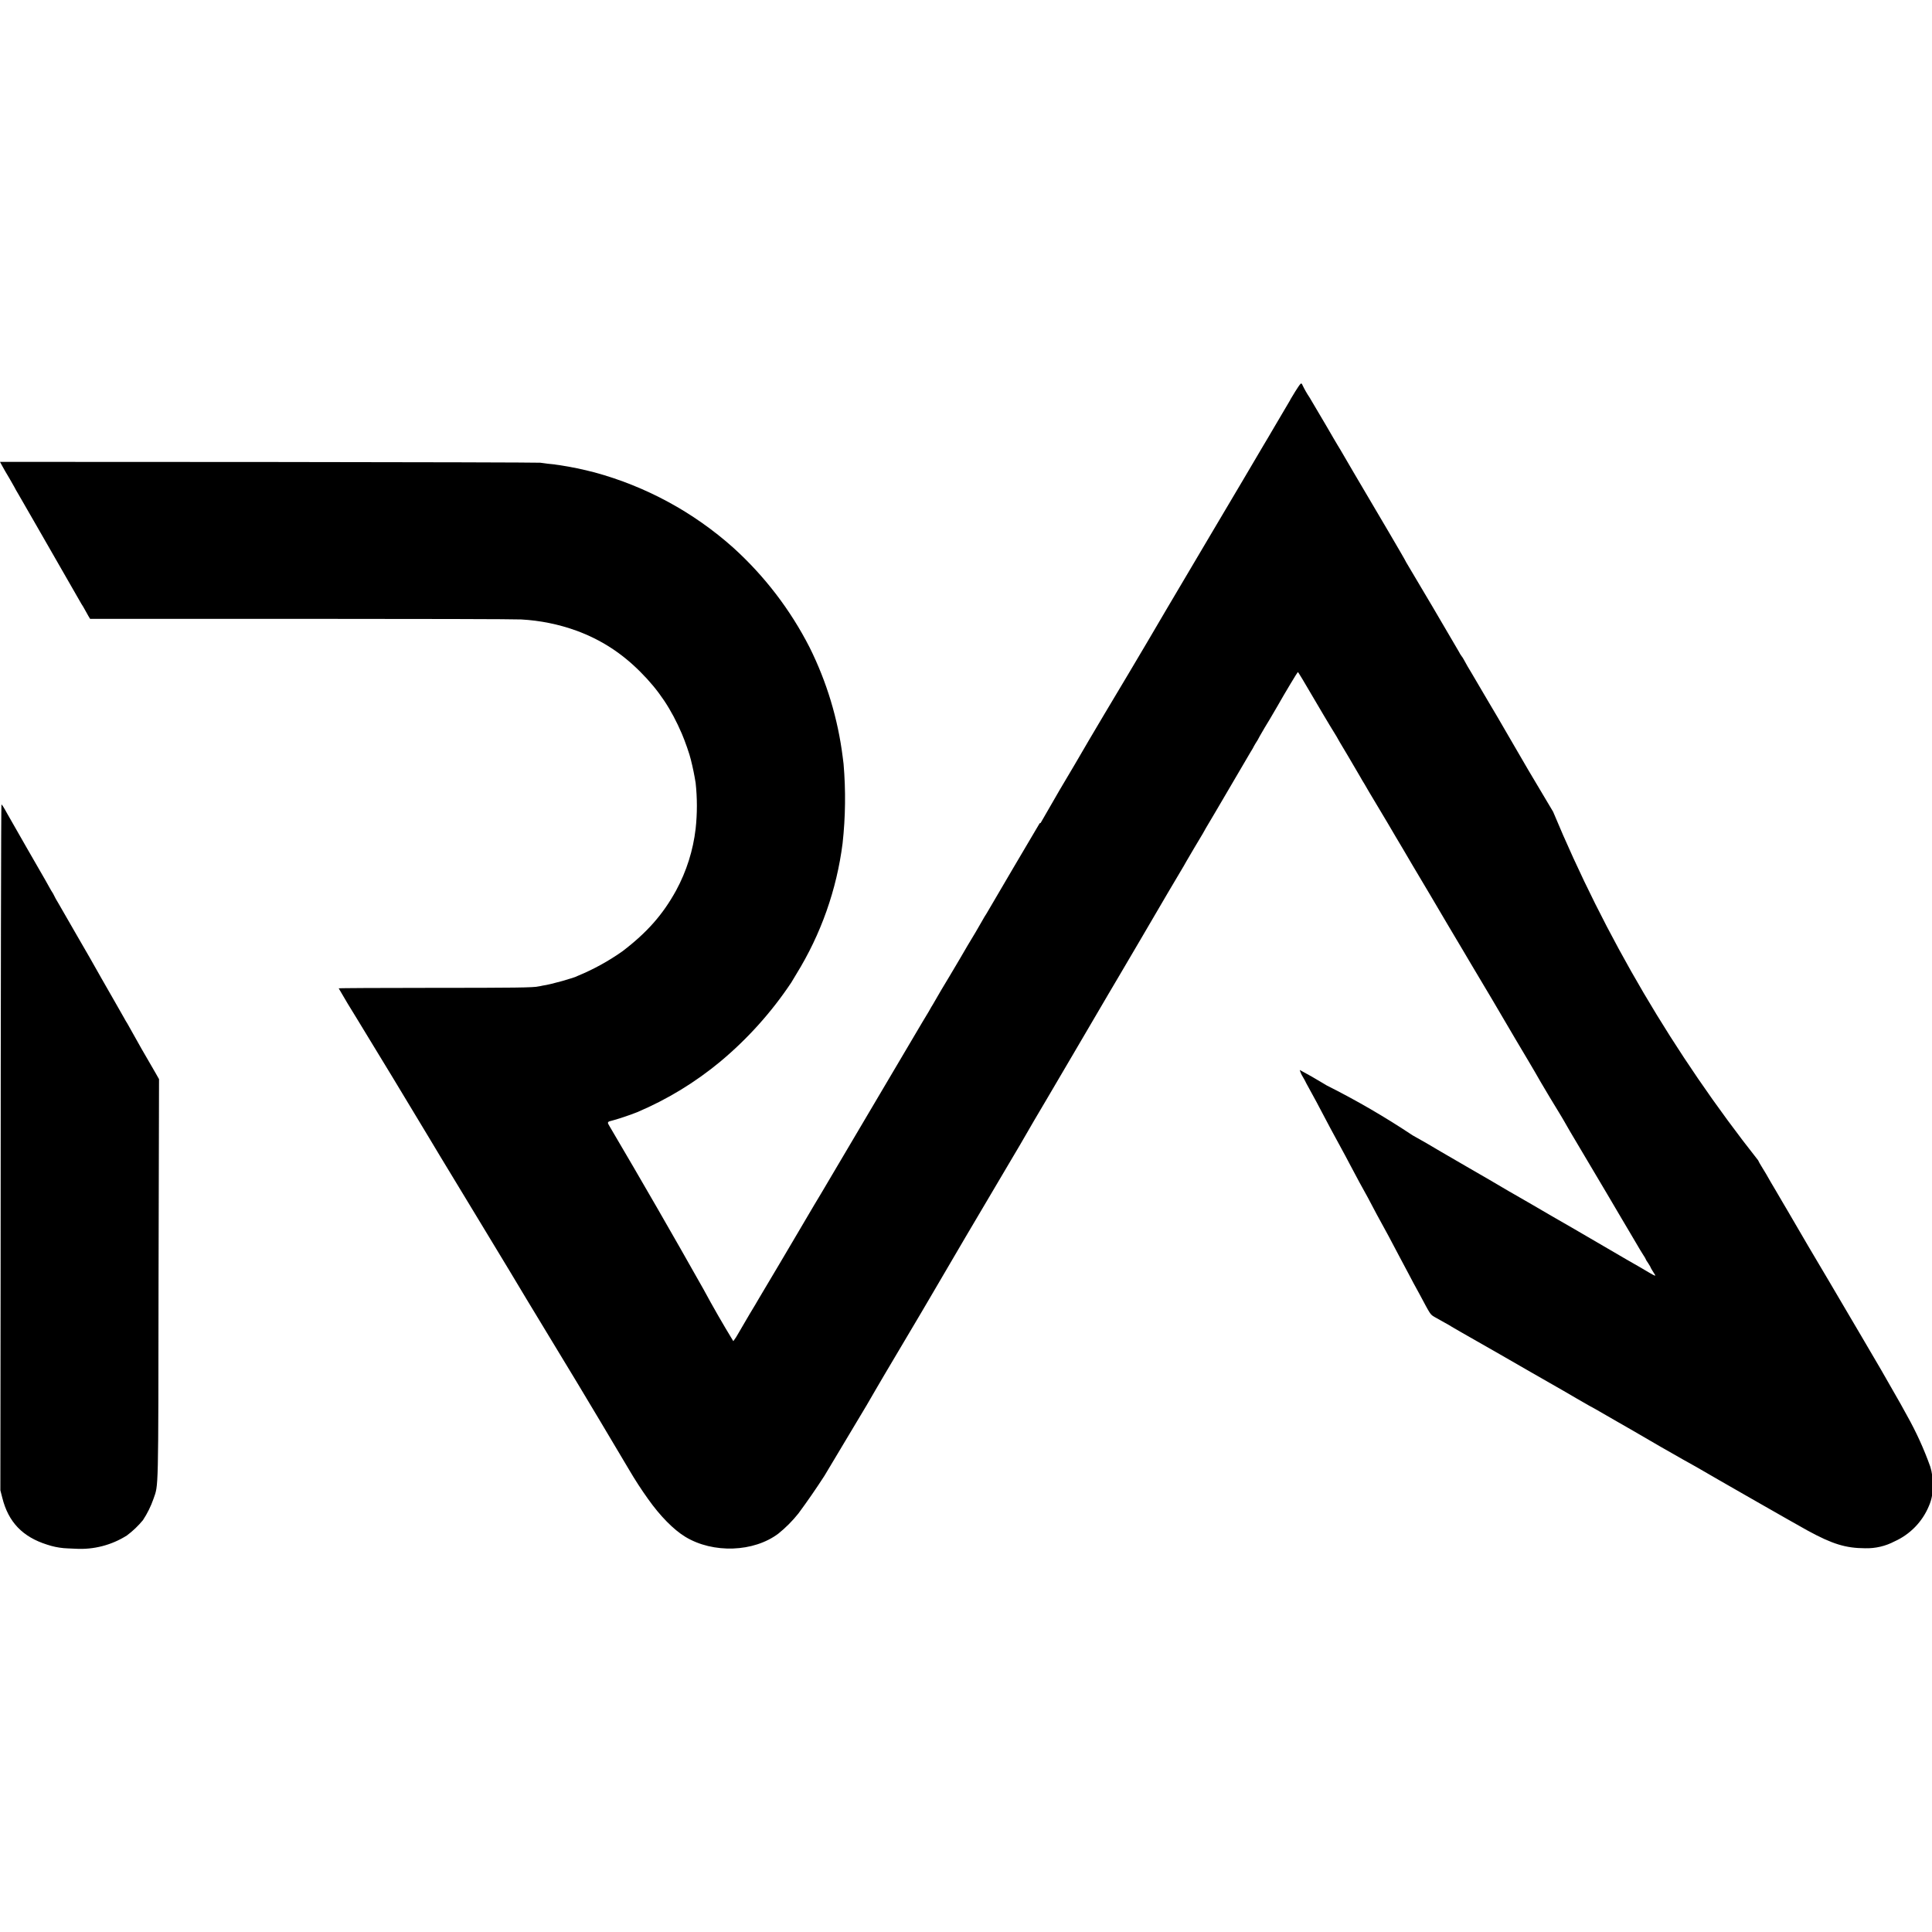
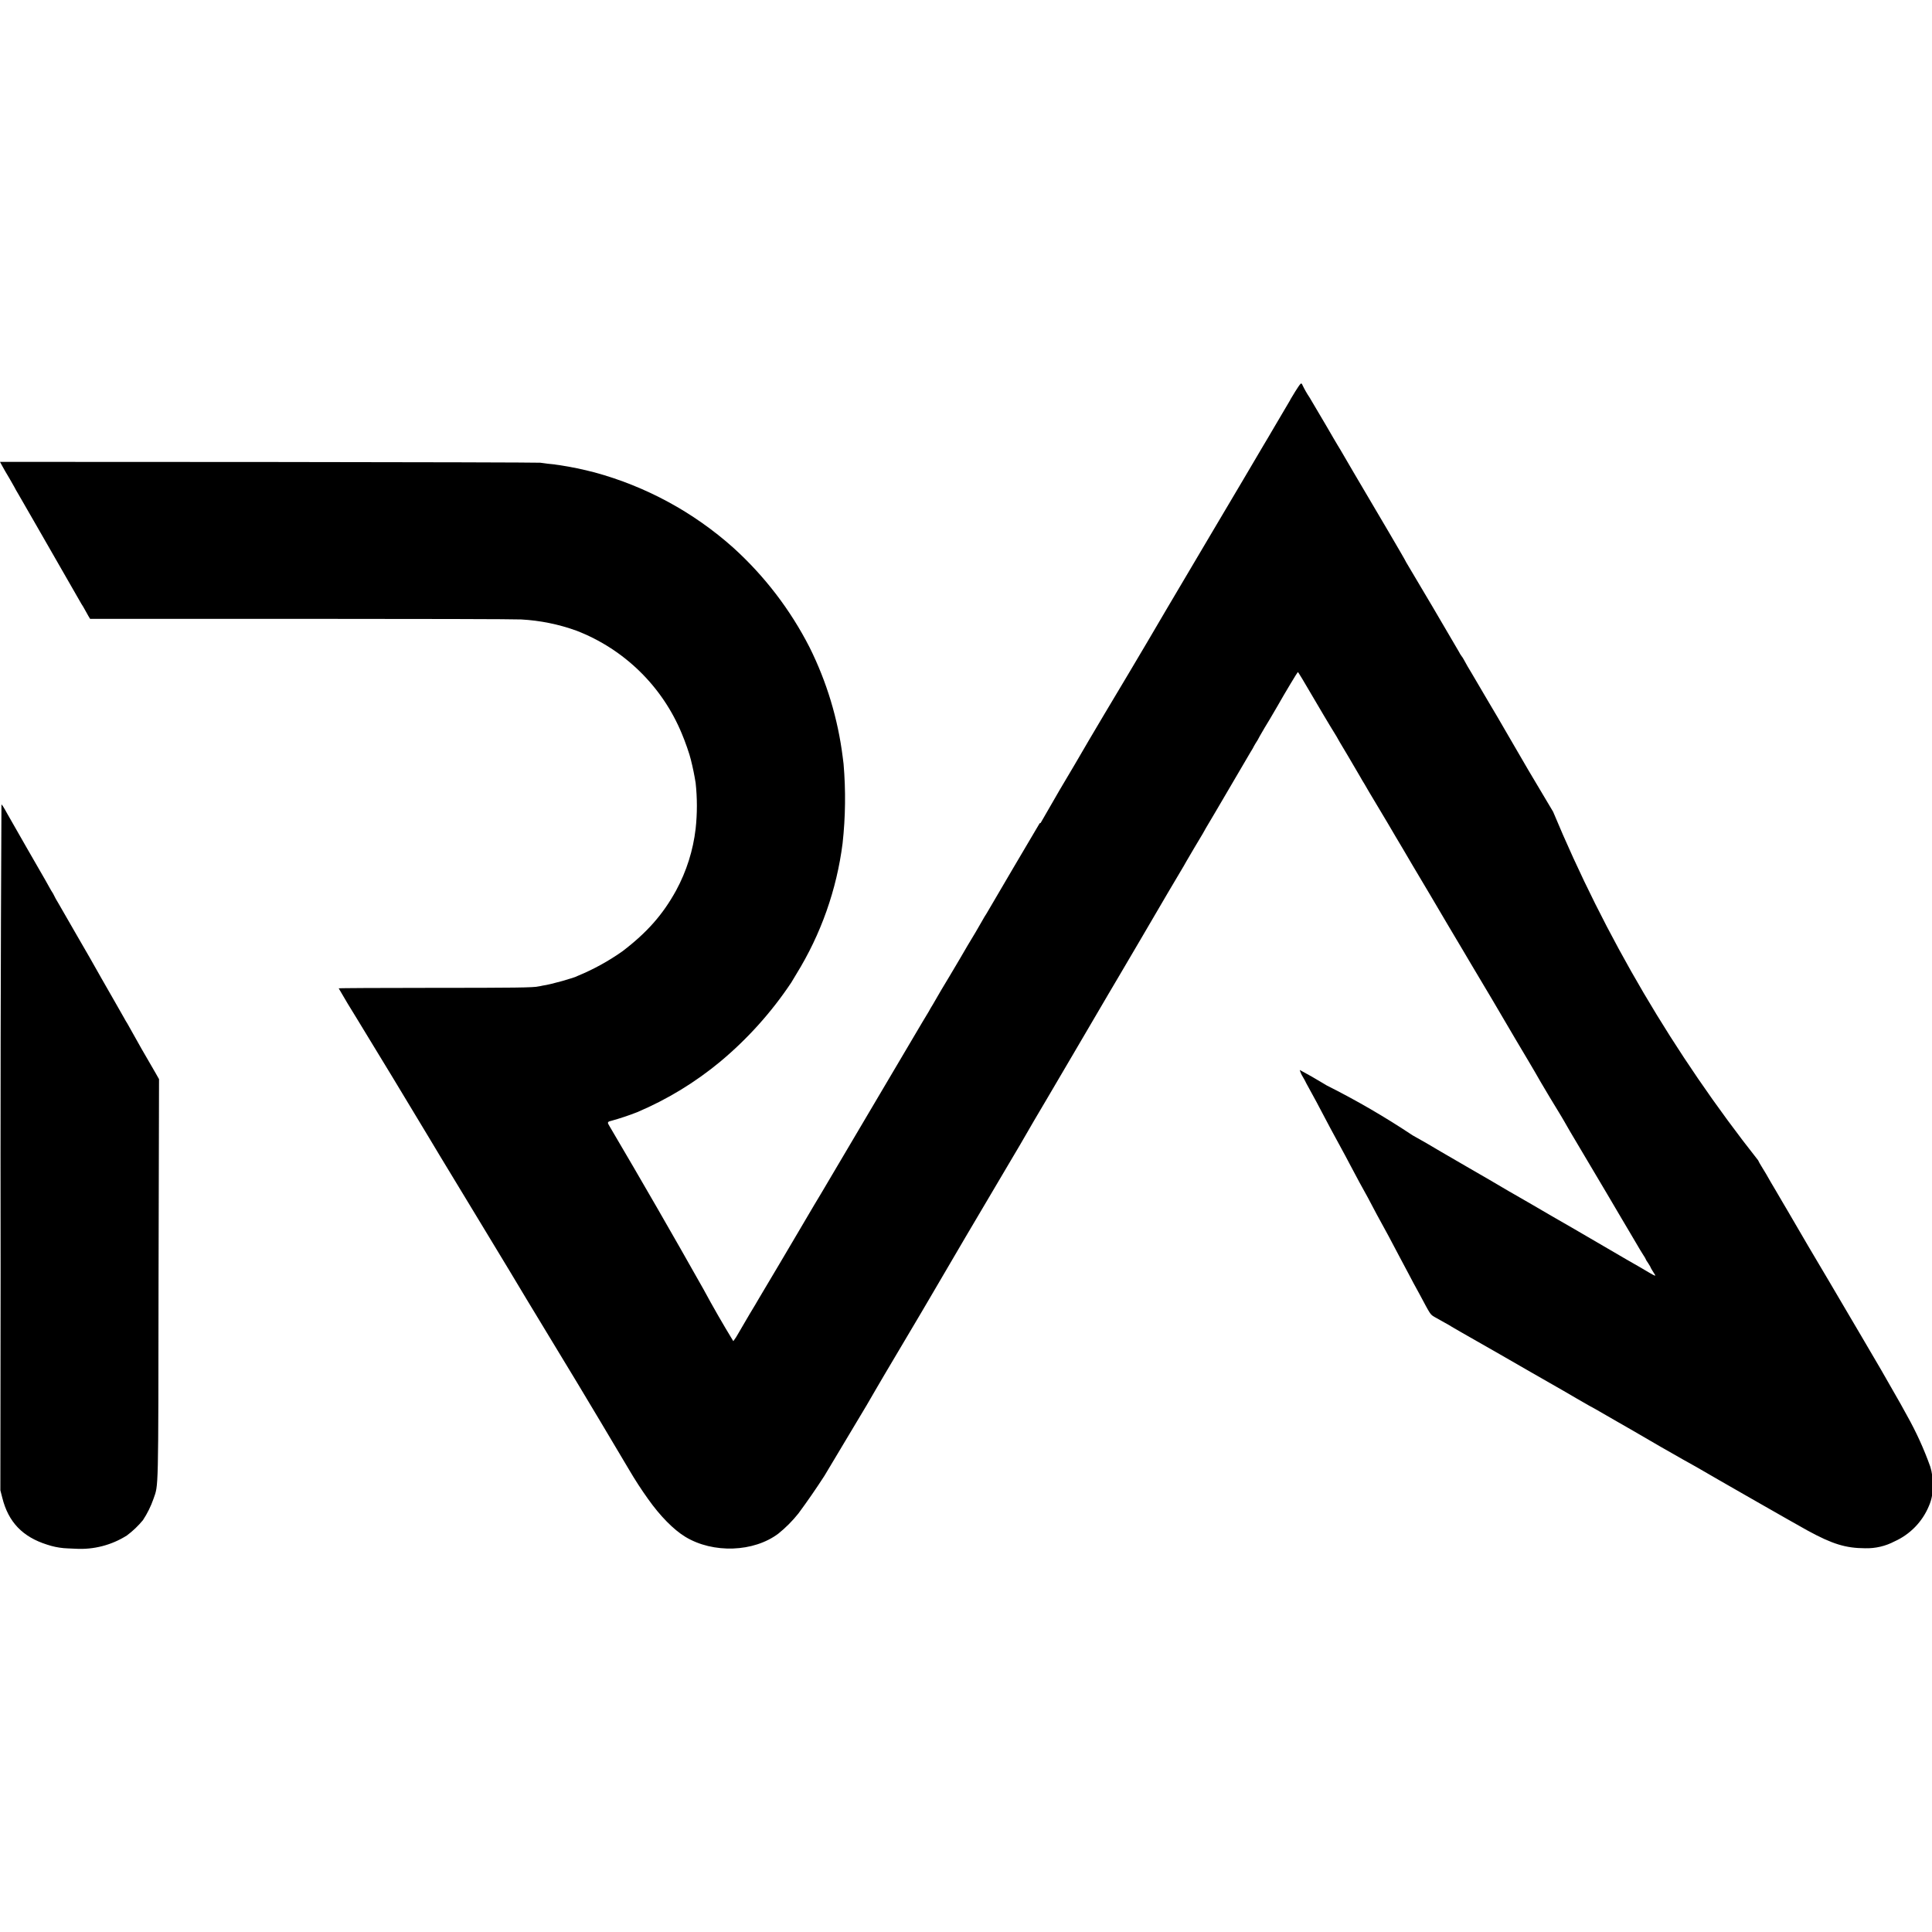
<svg xmlns="http://www.w3.org/2000/svg" version="1" width="21.333" height="21.333" viewBox="0 0 16 16">
-   <path d="M10.686 3.311a74.28 74.28 0 0 1-.132.224l-.054.092-.037.062-.168.285-.256.432-.155.262-.223.377a74.132 74.132 0 0 1-.315.534l-.203.34a41.266 41.266 0 0 0-.244.415l-.125.211a35.508 35.508 0 0 0-.154.267c0 .002-.003.005-.007.005a.007.007 0 0 0-.006.006 153.213 153.213 0 0 0-.436.741.893.893 0 0 0-.036.06l-.056.097a10.287 10.287 0 0 0-.132.223l-.083.14a9.04 9.04 0 0 0-.138.234c-.004.006-.02.032-.035.06l-.05.083A1207.01 1207.01 0 0 0 6.8 9.884c-.014.021-.104.175-.123.207l-.076.129-.147.249-.17.286c-.011.019-.044.076-.075.126l-.093.159a.504.504 0 0 1-.043.067 9.26 9.26 0 0 1-.247-.43 78.697 78.697 0 0 0-.778-1.35c-.02-.032-.019-.037.015-.045.035-.008.157-.048.213-.071a2.767 2.767 0 0 0 .69-.42 3.07 3.07 0 0 0 .587-.654l.042-.07a2.711 2.711 0 0 0 .383-1.083 3.37 3.37 0 0 0 .008-.658l-.007-.056a2.825 2.825 0 0 0-.275-.91 2.882 2.882 0 0 0-.631-.824 2.847 2.847 0 0 0-1.15-.624 2.86 2.86 0 0 0-.29-.06c-.021-.002-.04-.006-.041-.006a1.788 1.788 0 0 1-.118-.014c-.013-.002-1.025-.005-2.248-.006L0 3.825l.018.033c.01.02.037.065.059.102l.04.07a.84.84 0 0 0 .032.057l.148.257.377.657c.008.011.02.032.027.045l.029.052.016.027h1.747c.961 0 1.781.002 1.822.005a1.602 1.602 0 0 1 .459.093c.204.075.375.186.53.342.152.152.255.307.343.512.024.055.066.175.074.213a2.135 2.135 0 0 1 .04.194 1.75 1.75 0 0 1 0 .379 1.416 1.416 0 0 1-.162.512c-.11.2-.241.348-.444.503a1.895 1.895 0 0 1-.371.204c-.02.014-.224.072-.288.08-.015.004-.031.006-.036.007-.036.01-.202.012-.887.012-.423 0-.77.002-.768.004a7.933 7.933 0 0 0 .15.25 147.93 147.93 0 0 1 .595.982l.09.15.326.538.25.413.147.245.218.36a78.892 78.892 0 0 1 .397.659l.232.39a3.161 3.161 0 0 0 .157.242c.099.14.211.254.308.313.23.14.568.128.772-.027a1.07 1.07 0 0 0 .165-.166 6.1 6.1 0 0 0 .215-.311 135.724 135.724 0 0 1 .35-.585l.076-.131.075-.128a114.184 114.184 0 0 1 .297-.501l.101-.172.099-.169a92.115 92.115 0 0 1 .343-.583l.166-.281a25.161 25.161 0 0 0 .23-.393l.111-.188.232-.395.275-.469.075-.127.187-.318.23-.393.128-.216.025-.044.027-.046.034-.058.074-.124.024-.043.077-.13a221.586 221.586 0 0 0 .292-.498l.02-.033a.462.462 0 0 1 .022-.04.53.53 0 0 0 .036-.062 4.491 4.491 0 0 1 .083-.14l.062-.106c.068-.12.167-.284.17-.284.004 0 .027.038.21.35a9.805 9.805 0 0 0 .11.182c0 .002.042.074.094.16l.102.174.017.03c.004.006.03.048.055.093l.098.164.062.104.064.109c.027.046.09.15.137.232l.148.249.145.246.132.222.062.105a58.092 58.092 0 0 1 .339.573l.027.046.107.18a9.94 9.94 0 0 1 .103.177l.076.128.079.13.018.03a.934.934 0 0 0 .02.034l.047.082.083.14.229.386.116.197.064.108.092.156.028.045a.21.21 0 0 1 .018.031c0 .003.009.017.02.033.01.016.019.03.019.033 0 .002.01.02.023.04.027.042.036.046-.106-.038l-.122-.07-.12-.07-.12-.07-.187-.109-.184-.106-.163-.095-.163-.094-.03-.017c-.023-.014-.289-.17-.331-.193l-.236-.137a7.374 7.374 0 0 0-.232-.134 6.7 6.7 0 0 0-.711-.413l-.03-.018a3.965 3.965 0 0 0-.193-.11.216.216 0 0 0 .026.058.66.66 0 0 1 .03.056l.022.04.06.11a23.791 23.791 0 0 0 .239.446l.045.085.072.135.07.127.073.138a15.5 15.5 0 0 1 .195.363l.065.122a6.558 6.558 0 0 0 .093.173c.097.182.09.17.127.193l.082.046c.025.013.053.03.062.036l.069.04.063.036a80.88 80.88 0 0 1 .52.298l.271.155.108.063.108.062c.017.008.067.037.112.063l.111.064.136.078.043.025a26.036 26.036 0 0 0 .37.213l.077.043.053.03c.105.062.815.468.903.516.207.113.316.146.477.147a.494.494 0 0 0 .244-.057.554.554 0 0 0 .284-.292.367.367 0 0 0 .03-.184.41.41 0 0 0-.018-.142 2.742 2.742 0 0 0-.193-.424l-.054-.098a30.106 30.106 0 0 0-.326-.563l-.136-.231-.13-.221a51.712 51.712 0 0 1-.345-.587l-.046-.078-.052-.089a4.873 4.873 0 0 1-.078-.134l-.04-.066a.41.41 0 0 1-.026-.047 12.291 12.291 0 0 1-1.698-2.887l-.034-.057a33.494 33.494 0 0 1-.34-.578 18.577 18.577 0 0 0-.167-.285l-.134-.228a1.987 1.987 0 0 1-.064-.111.22.22 0 0 0-.02-.031.194.194 0 0 1-.02-.033 80.719 80.719 0 0 0-.438-.743c-.005-.013-.071-.125-.144-.25-.246-.417-.395-.67-.402-.684-.004-.007-.03-.048-.055-.092l-.061-.105-.137-.232a.831.831 0 0 1-.06-.105c0-.002-.003-.008-.008-.012-.006-.005-.027.024-.093.135zM.012 6.664c-.003.007-.006 1.388-.007 3.863l-.002 1.815.016.062c.05.201.168.324.371.388a.608.608 0 0 0 .137.029c.007 0 .052.004.099.005a.716.716 0 0 0 .425-.11.763.763 0 0 0 .133-.127.796.796 0 0 0 .087-.176c.042-.123.04-.02.042-1.829l.004-1.647-.026-.046a18.072 18.072 0 0 1-.236-.414.6.6 0 0 1-.027-.046l-.082-.144-.103-.18a23.264 23.264 0 0 0-.202-.353 31.595 31.595 0 0 1-.057-.099l-.099-.172a.801.801 0 0 1-.045-.082.771.771 0 0 1-.032-.054l-.033-.059-.156-.271-.157-.275c-.034-.062-.048-.083-.05-.078z" />
+   <path d="M10.686 3.311a74.28 74.28 0 0 1-.132.224l-.054.092-.037.062-.168.285-.256.432-.155.262-.223.377a74.132 74.132 0 0 1-.315.534l-.203.34a41.266 41.266 0 0 0-.244.415l-.125.211a35.508 35.508 0 0 0-.154.267c0 .002-.003.005-.007.005a.007.007 0 0 0-.006.006 153.213 153.213 0 0 0-.436.741.893.893 0 0 0-.036.06l-.056.097a10.287 10.287 0 0 0-.132.223l-.083.14a9.04 9.04 0 0 0-.138.234.945.945 0 0 0-.035.06l-.05.083A1207.01 1207.01 0 0 0 6.8 9.884c-.014.021-.104.175-.123.207l-.076.129-.147.249-.17.286c-.011.019-.044.076-.075.126l-.093.159a.504.504 0 0 1-.043.067 9.26 9.26 0 0 1-.247-.43 78.697 78.697 0 0 0-.778-1.35c-.02-.032-.019-.037.015-.045a2.2 2.2 0 0 0 .213-.071 2.767 2.767 0 0 0 .69-.42 3.07 3.07 0 0 0 .587-.654l.042-.07a2.711 2.711 0 0 0 .383-1.083 3.37 3.37 0 0 0 .008-.658l-.007-.056a2.825 2.825 0 0 0-.275-.91 2.882 2.882 0 0 0-.631-.824 2.847 2.847 0 0 0-1.15-.624 2.86 2.86 0 0 0-.29-.06c-.021-.002-.04-.006-.041-.006a1.788 1.788 0 0 1-.118-.014c-.013-.002-1.025-.005-2.248-.006L0 3.825l.018.033c.01.02.037.065.059.102l.04.07a.84.84 0 0 0 .032.057l.148.257.377.657c.008.011.02.032.027.045l.029.052.016.027h1.747c.961 0 1.781.002 1.822.005a1.602 1.602 0 0 1 .459.093 1.547 1.547 0 0 1 .873.854c.024.055.066.175.074.213a2.135 2.135 0 0 1 .04.194 1.75 1.75 0 0 1 0 .379 1.416 1.416 0 0 1-.162.512c-.11.2-.241.348-.444.503a1.895 1.895 0 0 1-.371.204c-.02.014-.224.072-.288.08-.015.004-.031.006-.036.007-.036.01-.202.012-.887.012-.423 0-.77.002-.768.004a7.933 7.933 0 0 0 .15.25 147.93 147.93 0 0 1 .595.982l.09.15.326.538.25.413.147.245.218.36a78.892 78.892 0 0 1 .397.659l.232.39a3.161 3.161 0 0 0 .157.242c.099.14.211.254.308.313.23.14.568.128.772-.027a1.07 1.07 0 0 0 .165-.166 6.1 6.1 0 0 0 .215-.311 135.724 135.724 0 0 1 .35-.585l.076-.131.075-.128a114.184 114.184 0 0 1 .297-.501l.101-.172.099-.169a92.115 92.115 0 0 1 .343-.583l.166-.281a25.161 25.161 0 0 0 .23-.393l.111-.188.232-.395.275-.469.075-.127.187-.318.23-.393.128-.216.025-.044.027-.046.034-.058.074-.124.024-.043.077-.13a221.586 221.586 0 0 0 .292-.498l.02-.033a.462.462 0 0 1 .022-.04.53.53 0 0 0 .036-.062 4.491 4.491 0 0 1 .083-.14l.062-.106c.068-.12.167-.284.17-.284.004 0 .027.038.21.35a9.805 9.805 0 0 0 .11.182c0 .002.042.074.094.16l.102.174.017.03c.004.006.03.048.055.093l.098.164.062.104.064.109c.027.046.09.15.137.232l.148.249.145.246.132.222.062.105a58.092 58.092 0 0 1 .339.573l.027.046.107.18a9.94 9.94 0 0 1 .103.177l.076.128.079.13.018.03a.934.934 0 0 0 .02.034l.047.082.083.14.229.386.116.197.064.108.092.156.028.045a.21.21 0 0 1 .018.031c0 .003.009.017.02.033.01.016.019.03.019.033 0 .002.01.02.023.04.027.042.036.046-.106-.038l-.122-.07-.12-.07-.12-.07-.187-.109-.184-.106-.163-.095-.163-.094-.03-.017c-.023-.014-.289-.17-.331-.193l-.236-.137a7.374 7.374 0 0 0-.232-.134 6.7 6.7 0 0 0-.711-.413l-.03-.018a3.965 3.965 0 0 0-.193-.11.216.216 0 0 0 .026.058.66.66 0 0 1 .03.056l.022.04.06.11a23.791 23.791 0 0 0 .239.446l.045.085.072.135.07.127.073.138a15.5 15.5 0 0 1 .195.363l.065.122a6.558 6.558 0 0 0 .093.173c.097.182.09.17.127.193l.082.046c.025.013.053.03.062.036l.069.04.063.036a80.88 80.88 0 0 1 .52.298l.271.155.108.063.108.062c.017.008.067.037.112.063l.111.064.136.078.043.025a26.036 26.036 0 0 0 .37.213l.077.043.053.03c.105.062.815.468.903.516.207.113.316.146.477.147a.494.494 0 0 0 .244-.057.554.554 0 0 0 .284-.292.367.367 0 0 0 .03-.184.41.41 0 0 0-.018-.142 2.742 2.742 0 0 0-.193-.424l-.054-.098a30.106 30.106 0 0 0-.326-.563l-.136-.231-.13-.221a51.712 51.712 0 0 1-.345-.587l-.046-.078-.052-.089a4.873 4.873 0 0 1-.078-.134l-.04-.066a.41.41 0 0 1-.026-.047 12.291 12.291 0 0 1-1.698-2.887l-.034-.057a33.494 33.494 0 0 1-.34-.578 18.577 18.577 0 0 0-.167-.285l-.134-.228a1.987 1.987 0 0 1-.064-.111.22.22 0 0 0-.02-.031.194.194 0 0 1-.02-.033 80.719 80.719 0 0 0-.438-.743c-.005-.013-.071-.125-.144-.25-.246-.417-.395-.67-.402-.684-.004-.007-.03-.048-.055-.092l-.061-.105-.137-.232a.831.831 0 0 1-.06-.105c0-.002-.003-.008-.008-.012-.006-.005-.027.024-.093.135zM.012 6.664a592.11 592.11 0 0 0-.007 3.863l-.002 1.815.016.062c.05.201.168.324.371.388a.608.608 0 0 0 .137.029c.007 0 .052.004.099.005a.716.716 0 0 0 .425-.11.763.763 0 0 0 .133-.127.796.796 0 0 0 .087-.176c.042-.123.04-.02.042-1.829l.004-1.647-.026-.046a18.072 18.072 0 0 1-.236-.414.6.6 0 0 1-.027-.046l-.082-.144-.103-.18a23.264 23.264 0 0 0-.202-.353 31.595 31.595 0 0 1-.057-.099l-.099-.172a.801.801 0 0 1-.045-.082.771.771 0 0 1-.032-.054l-.033-.059-.156-.271-.157-.275c-.034-.062-.048-.083-.05-.078z" />
</svg>
